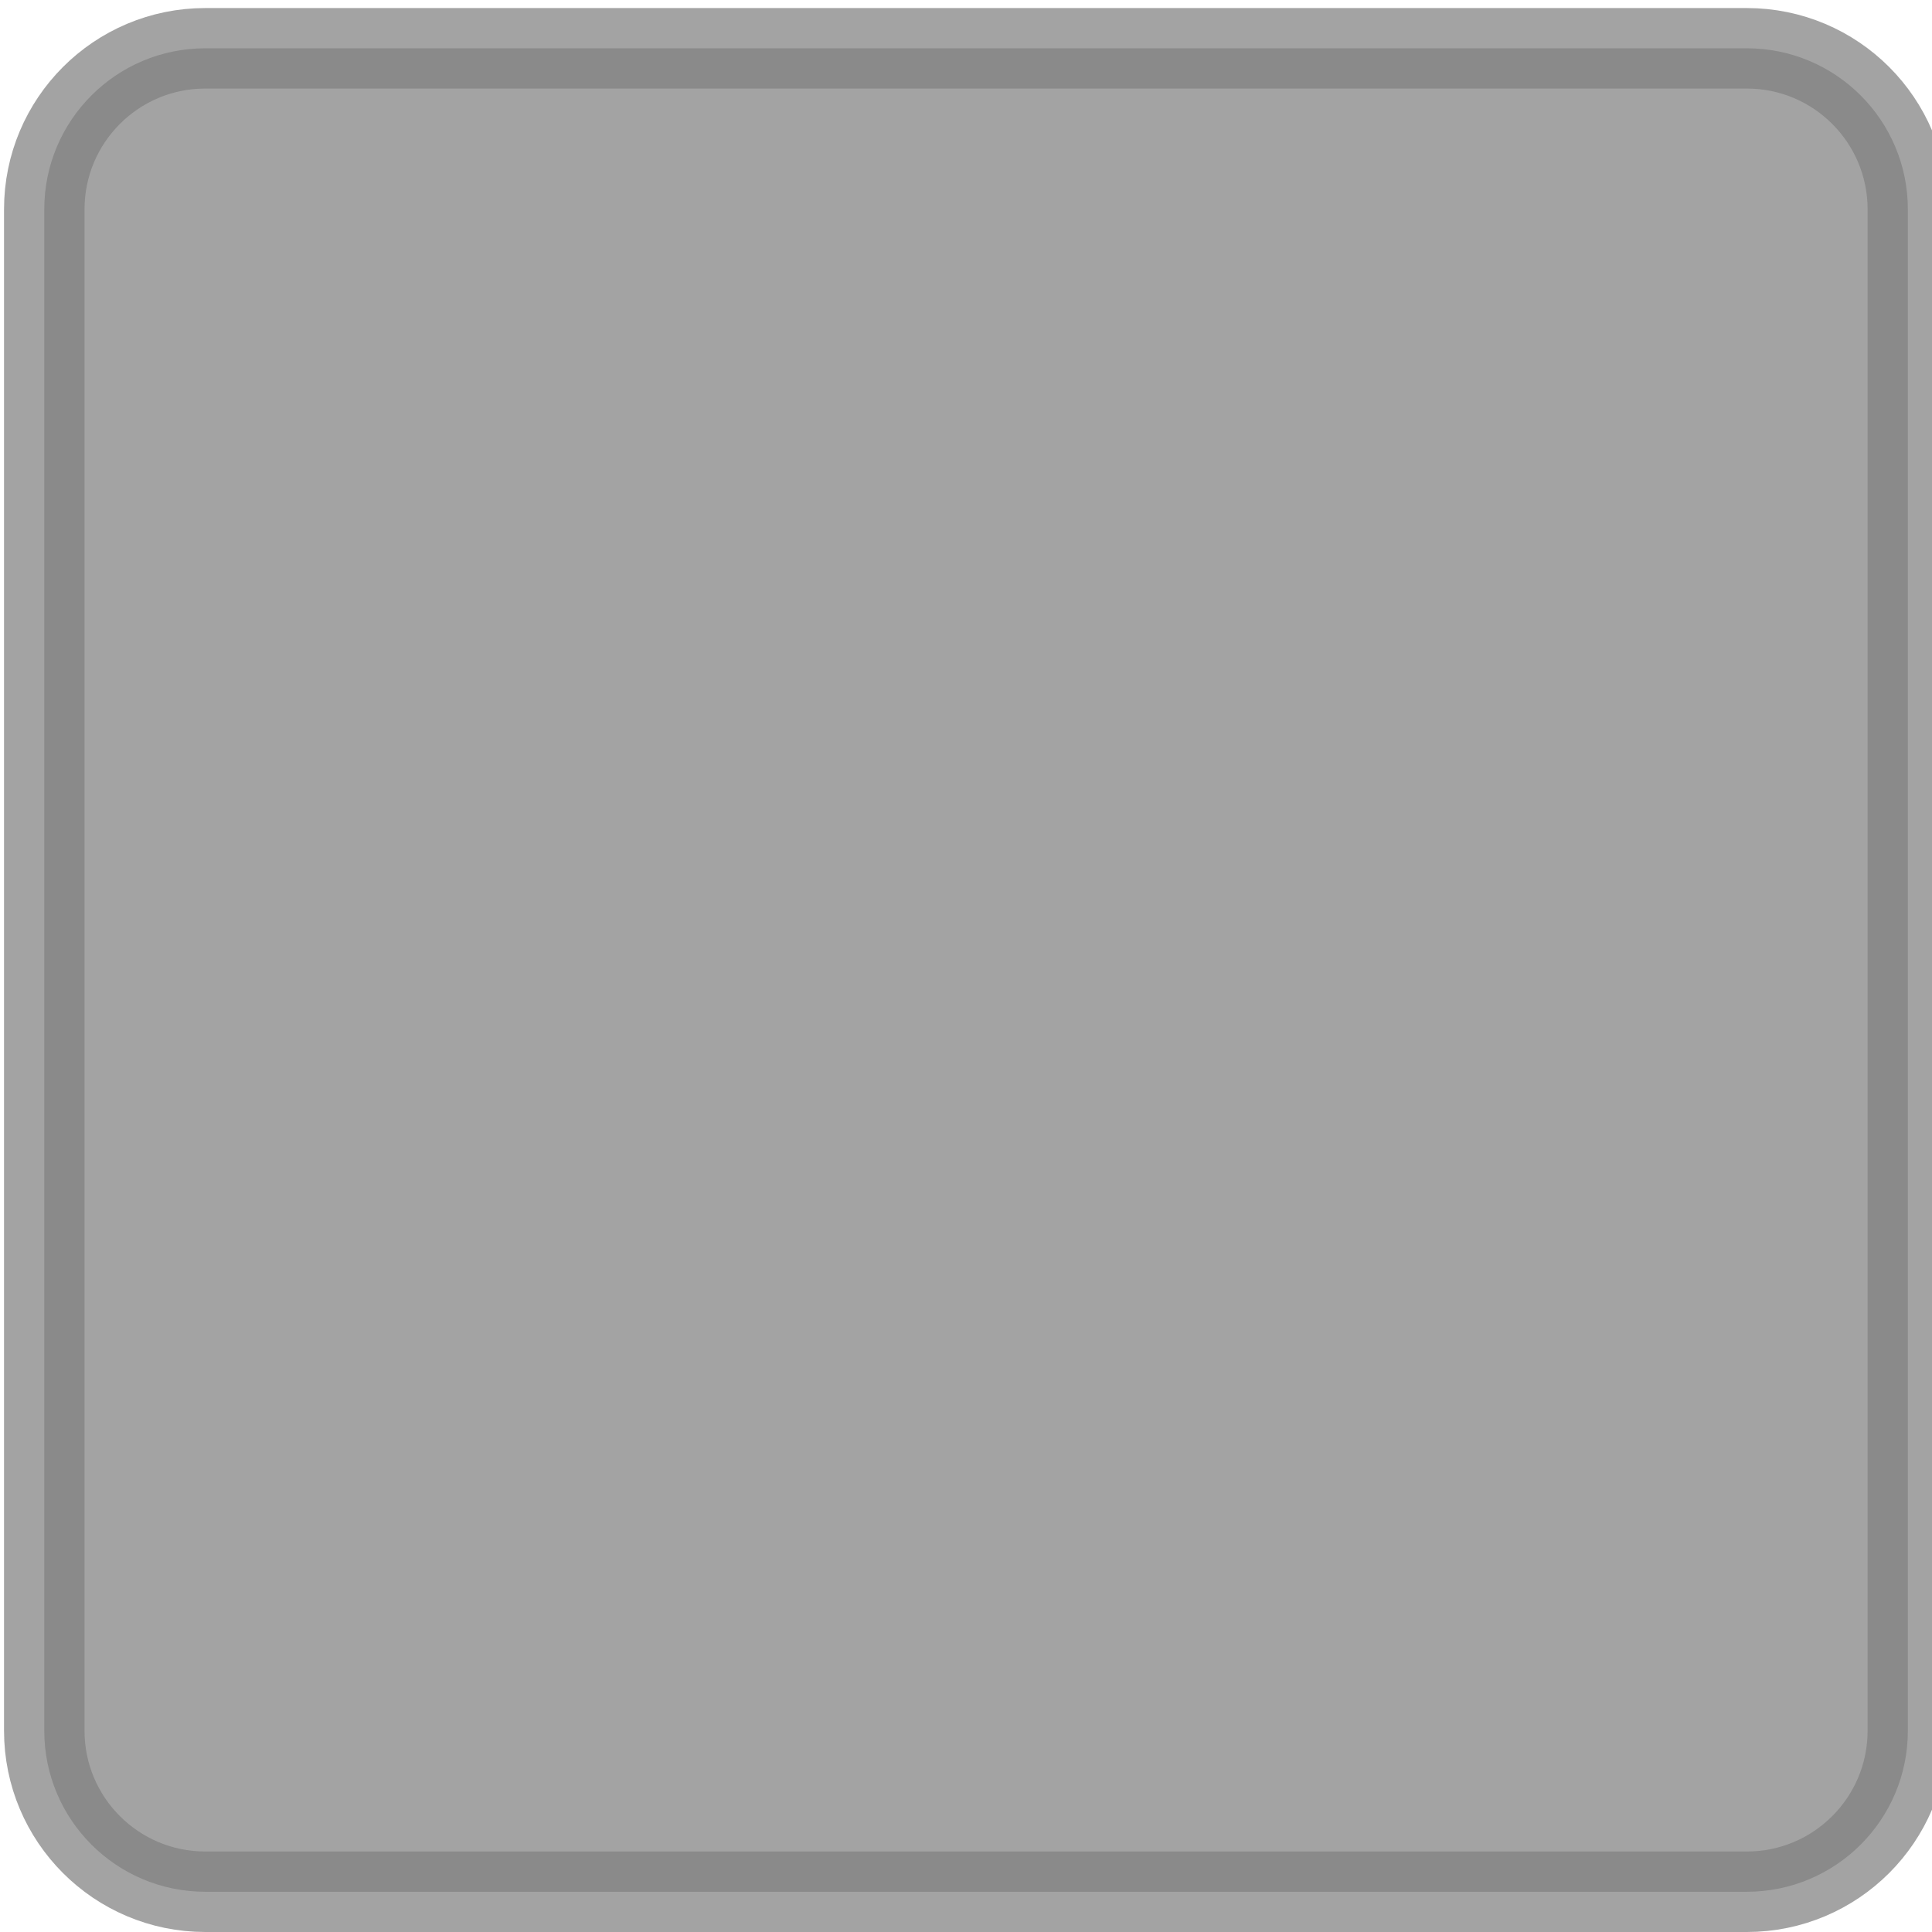
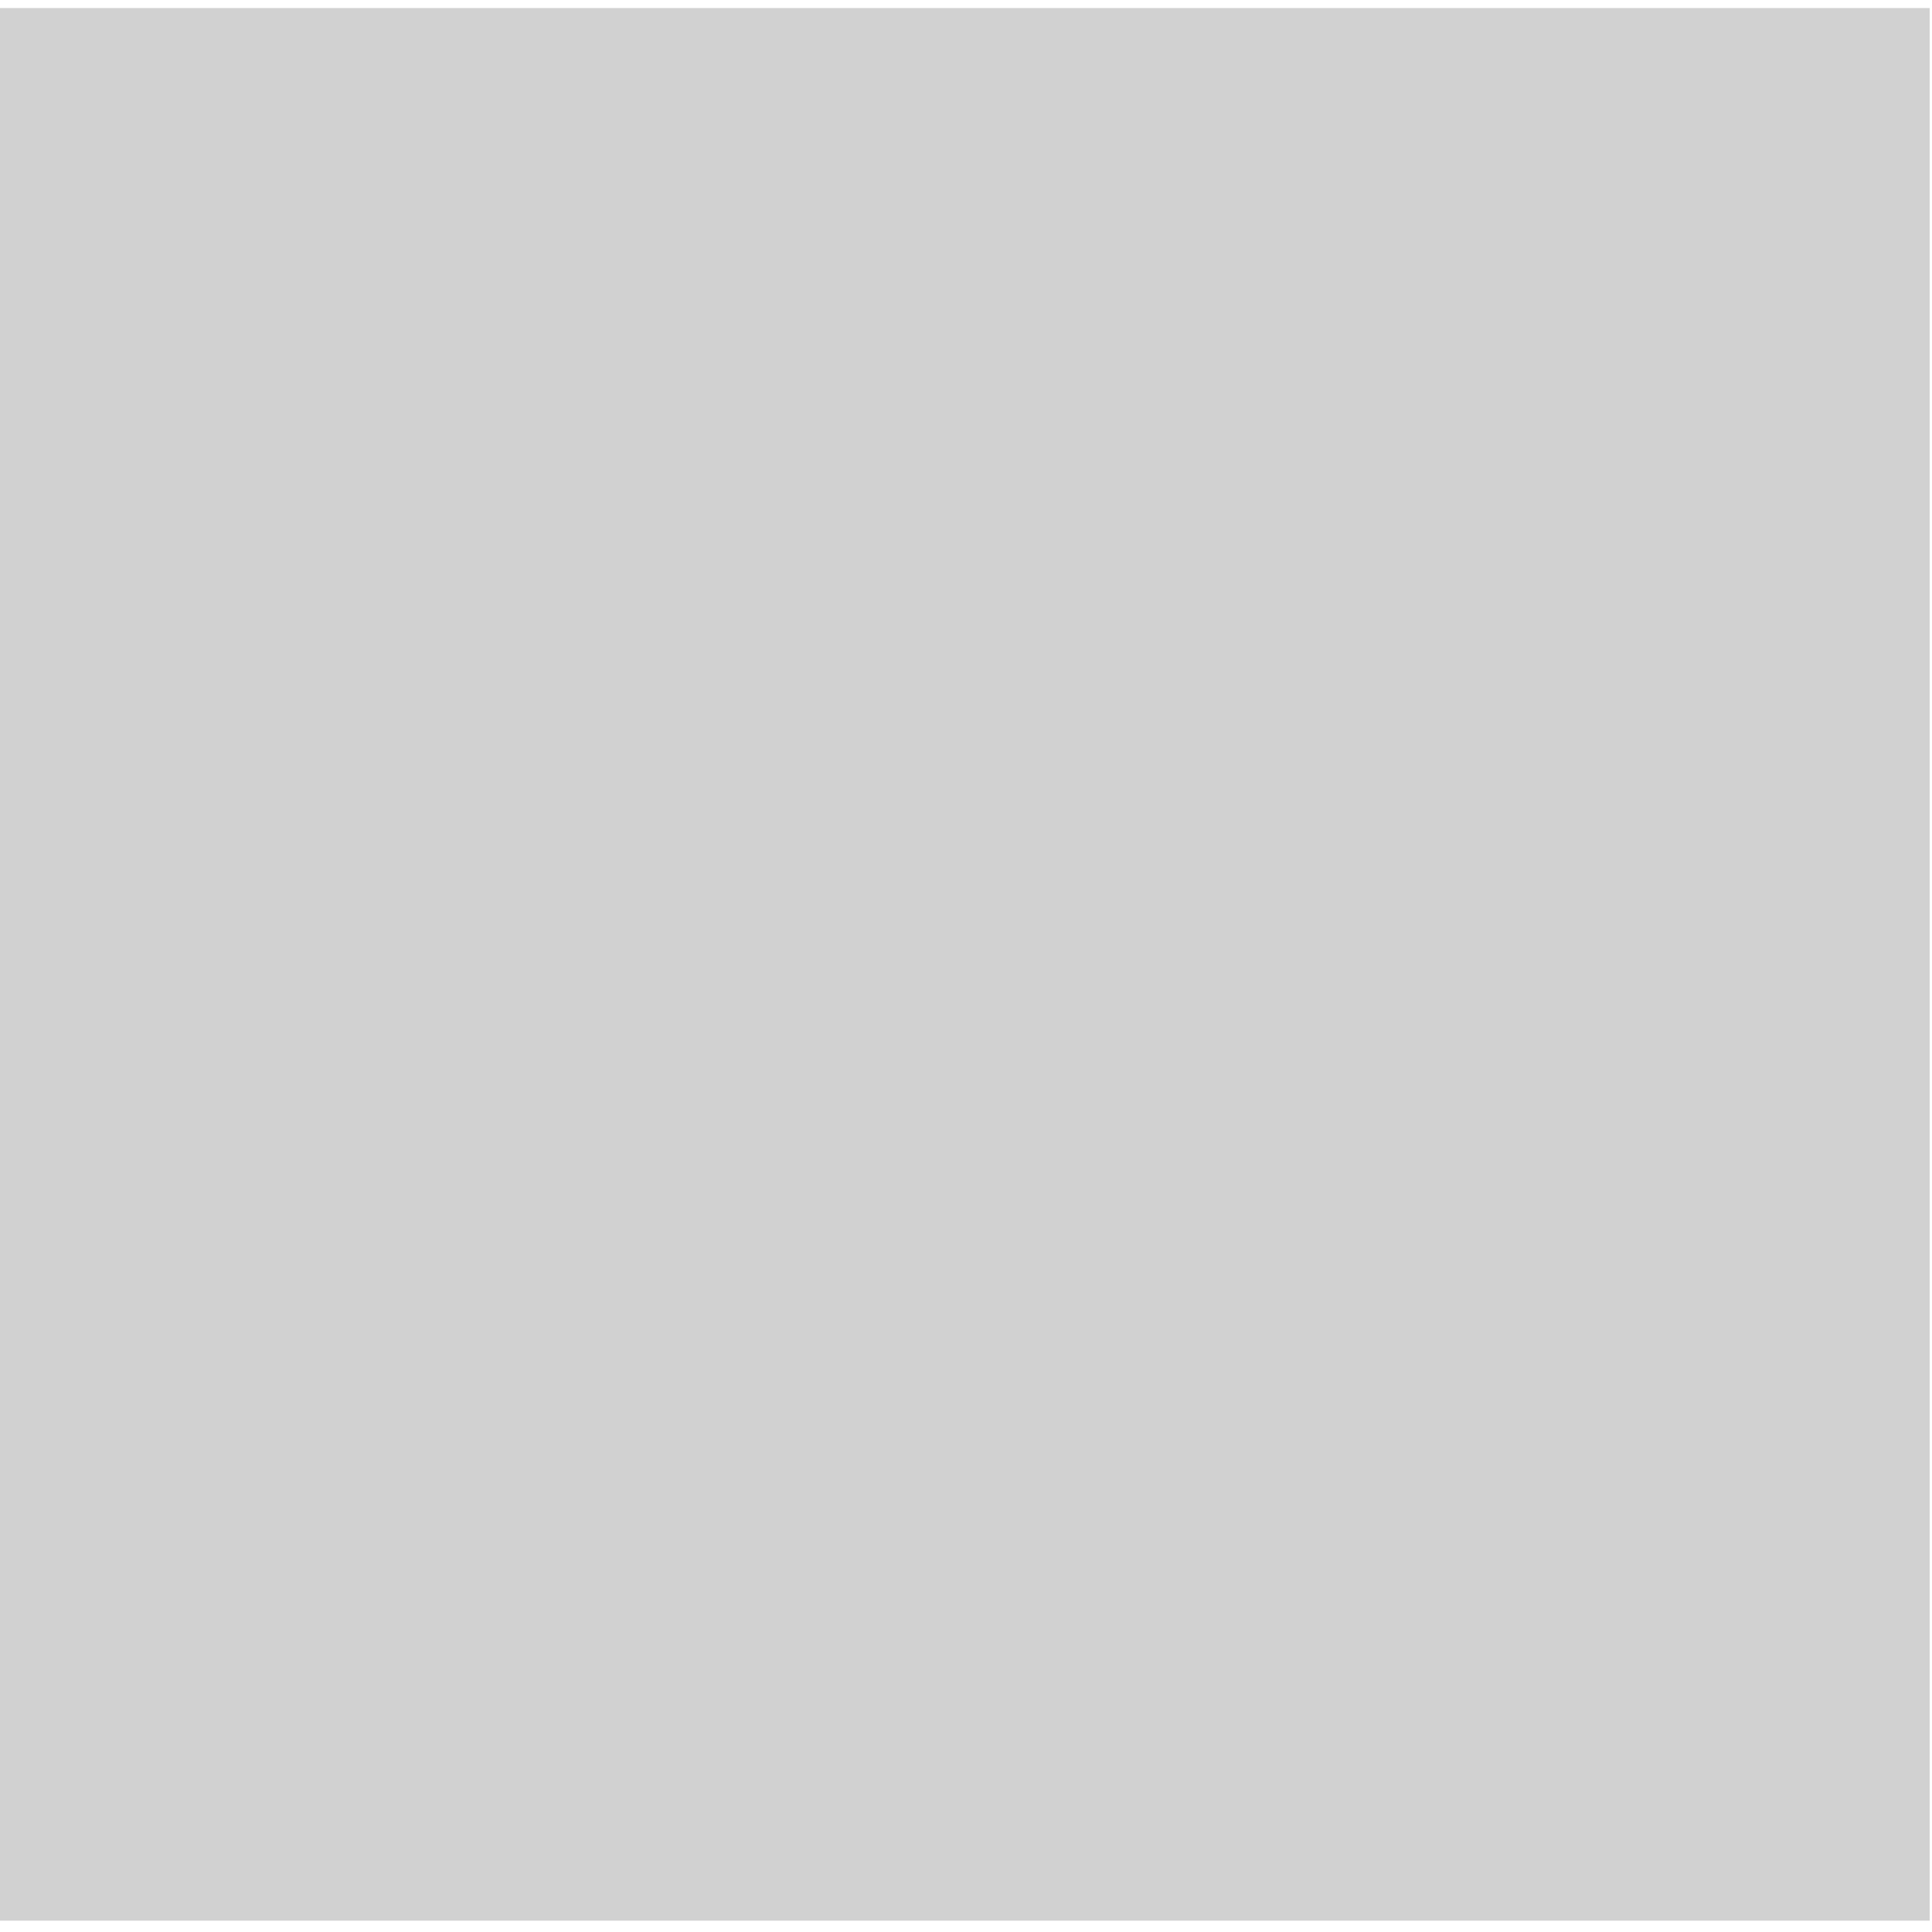
- <svg xmlns="http://www.w3.org/2000/svg" id="svg3036" version="1.1" width="24" height="24">
-   <defs id="defs3040" />
-   <rect style="fill:#808080;fill-opacity:0.725;stroke:#808080;stroke-width:1;stroke-linecap:square;stroke-linejoin:miter;stroke-miterlimit:4;stroke-opacity:0.725;stroke-dasharray:none" id="rect2982" width="23.15" height="22.9" x="0.55" y="0.6" rx="2" ry="2" />
+ <svg xmlns="http://www.w3.org/2000/svg" xmlns:ns1="http://www.openswatchbook.org/uri/2009/osb" id="svg3036" version="1.1" width="24" height="24">
+   <defs id="defs3040">
+     <linearGradient id="linearGradient4680" ns1:paint="gradient">
+       <stop style="stop-color:#000000;stop-opacity:1;" offset="0" id="stop4682" />
+       <stop style="stop-color:#000000;stop-opacity:0;" offset="1" id="stop4684" />
+     </linearGradient>
+   </defs>
+   <rect style="fill:#3c3c3c;fill-opacity:0.235;stroke:none;stroke-opacity:1" id="rect4678" width="23.971" height="23.759" x="0" y="0.1" rx="0" ry="0" />
</svg>
